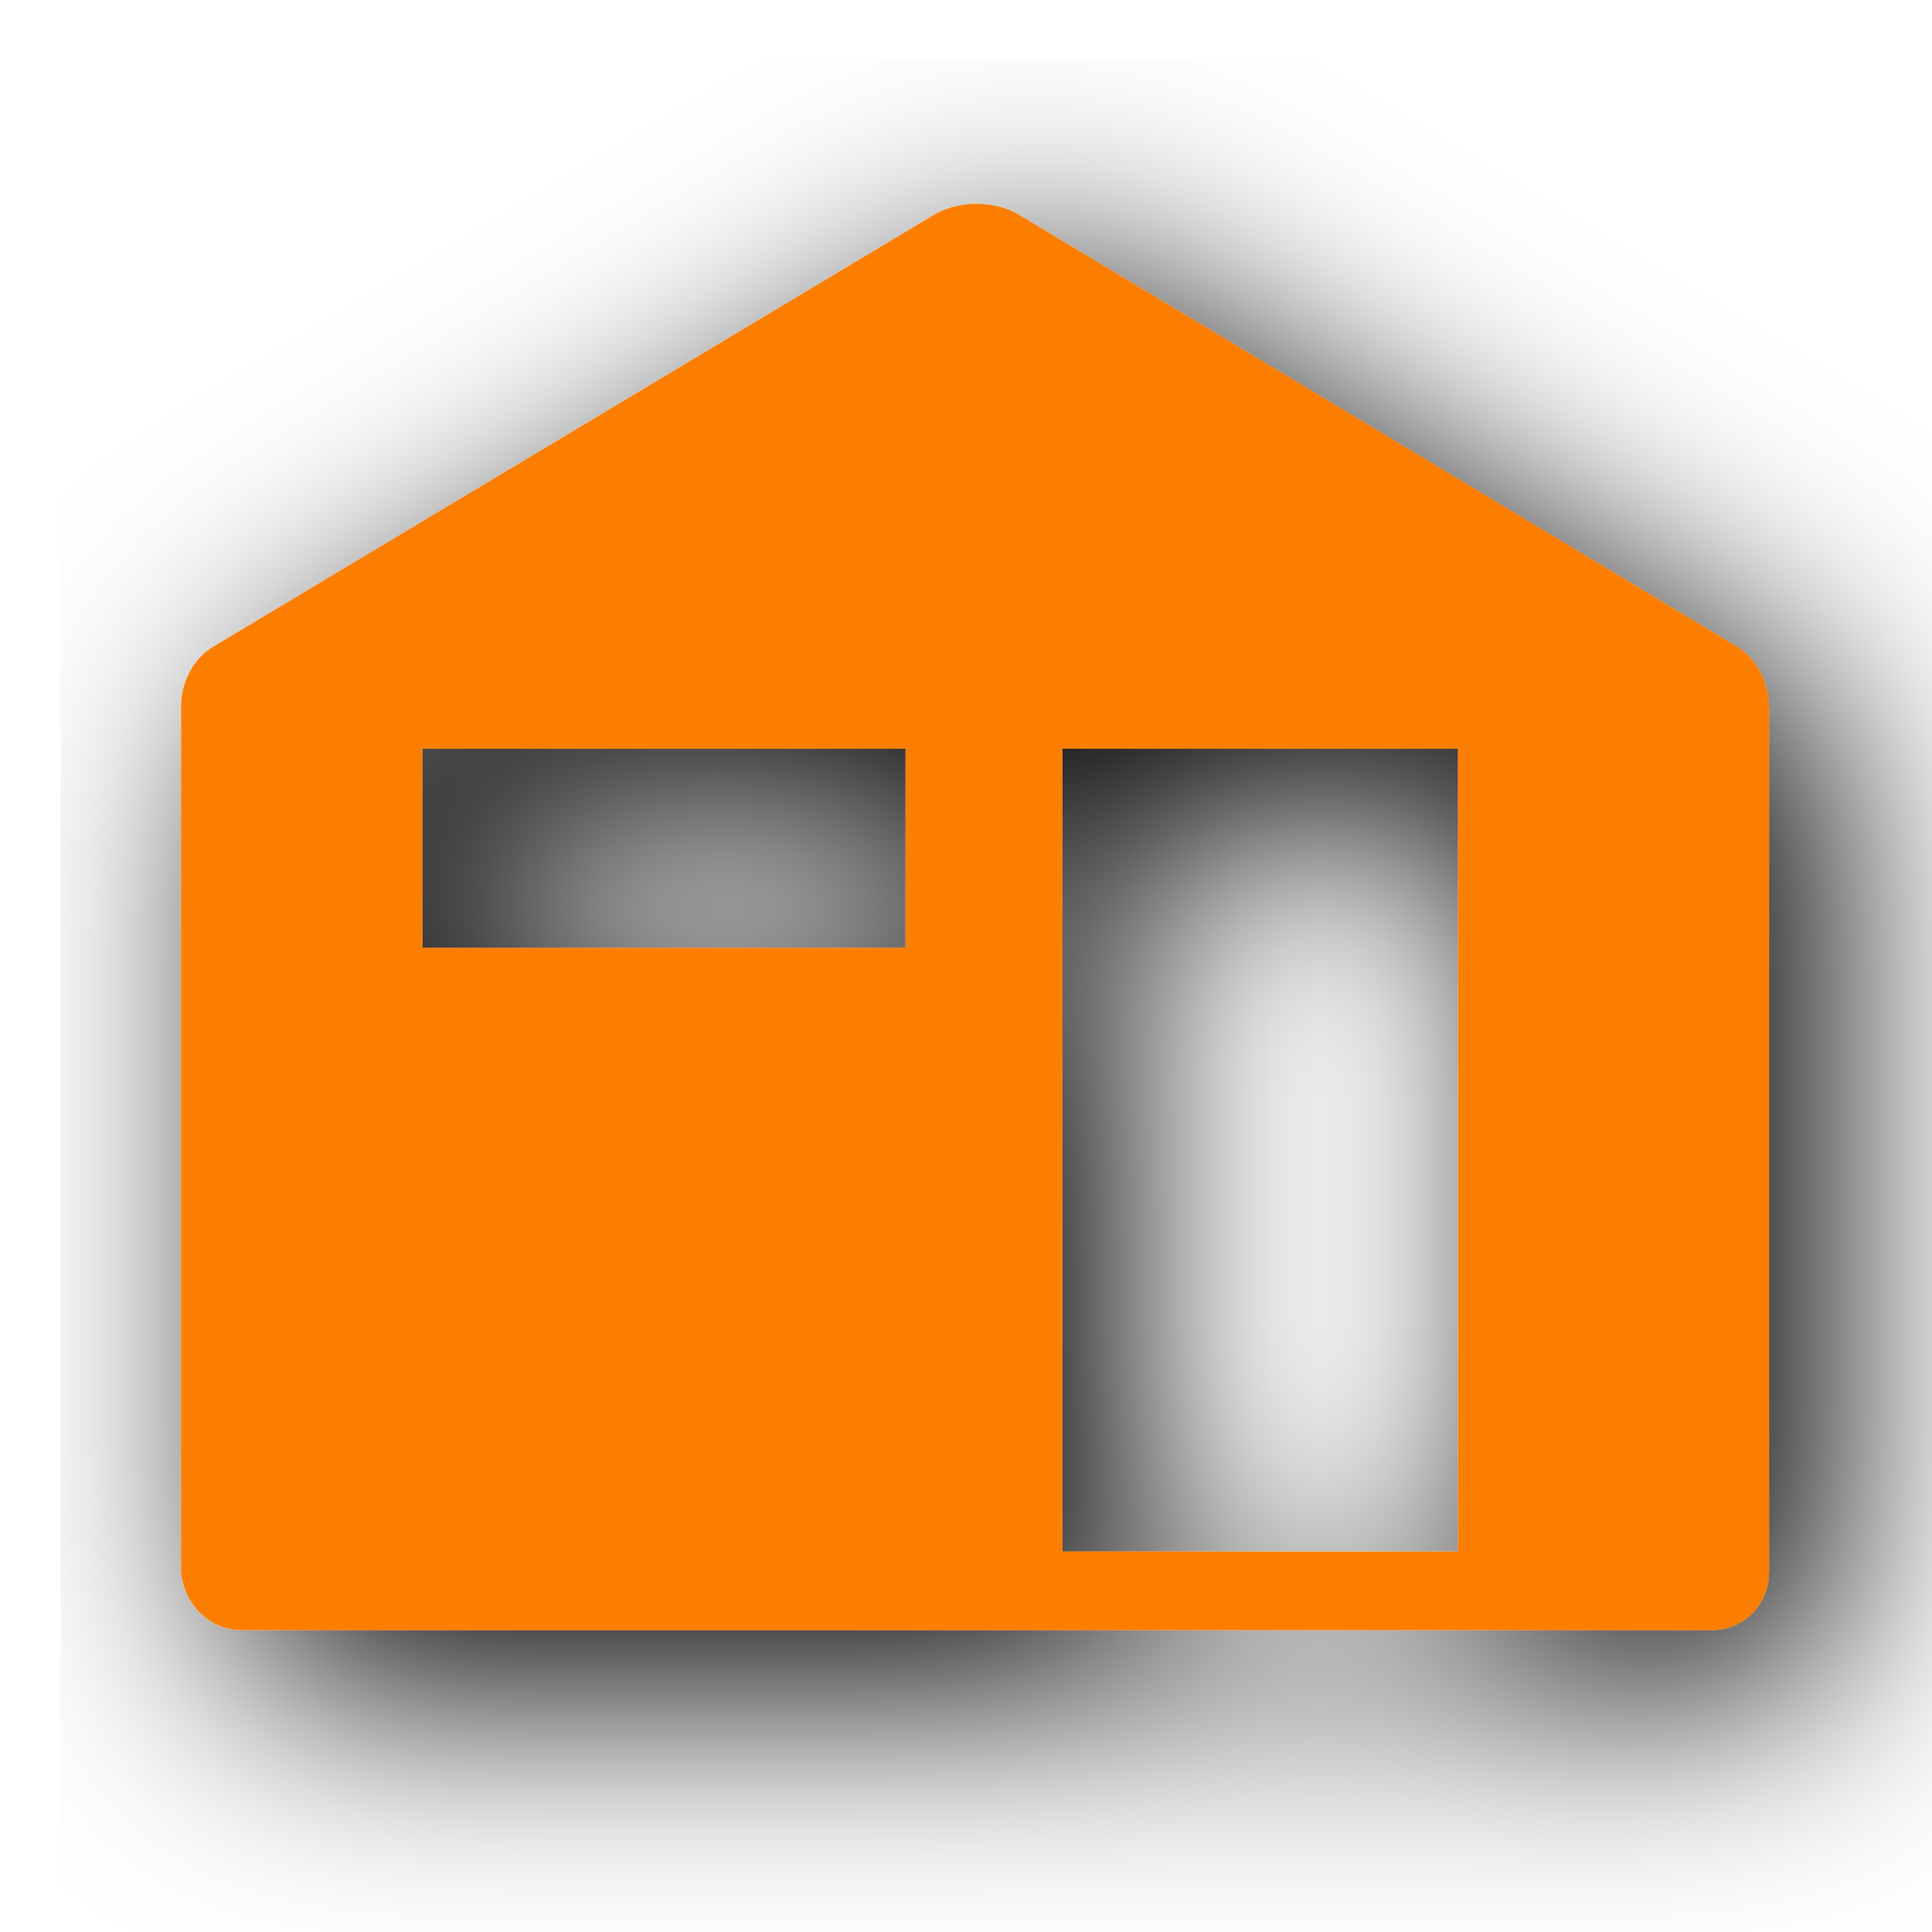
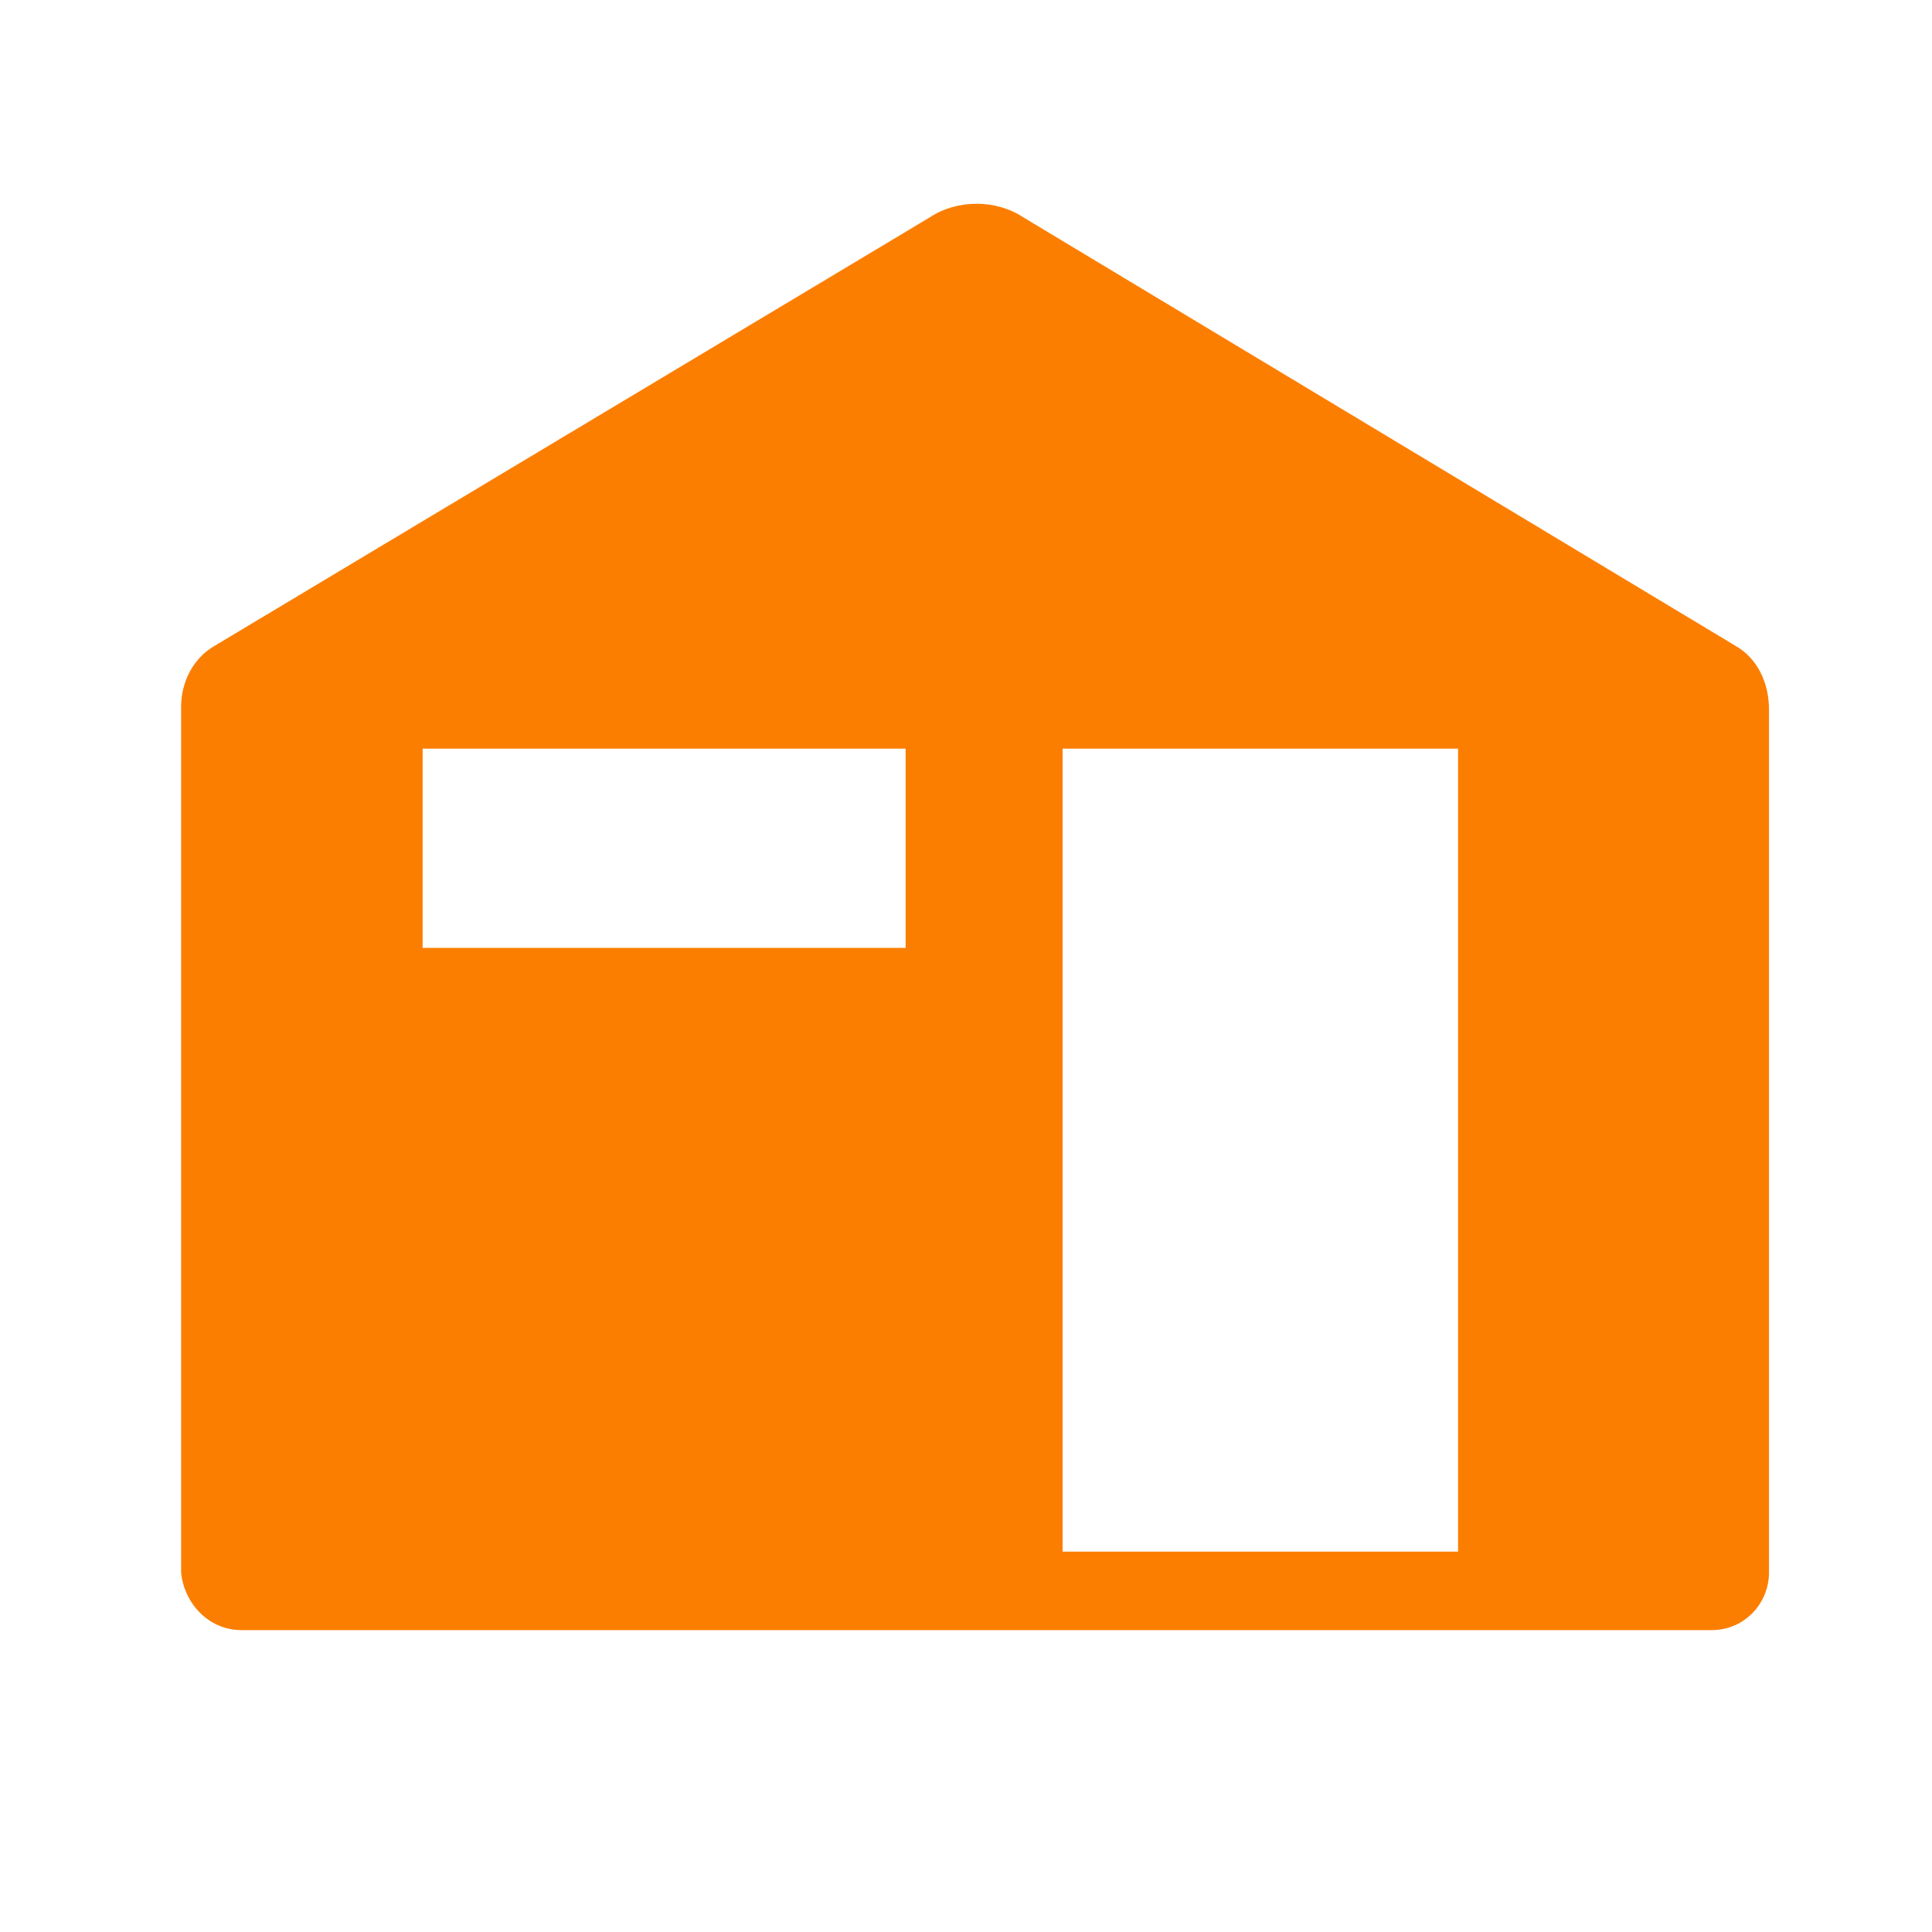
- <svg xmlns="http://www.w3.org/2000/svg" viewBox="0 0 64 64">
-   <style>
- 		.p1 {
- 			fill: #fc7e00;
- 			filter: drop-shadow(2px 2px 4px #000000);
- 		}
- 	</style>
-   <path class="p1" d="M57.5,21.4L33.9,7.2c-0.9-0.6-2.2-0.6-3.1,0L7.1,21.4c-0.7,0.4-1.1,1.2-1.1,2v28.7c0.1,1,0.9,1.9,2,1.9h48.7 c1.1,0,1.9-0.9,1.9-1.9V23.5C58.6,22.6,58.2,21.8,57.5,21.4z M30,31.4H14v-6.6h16V31.4z M48.3,51.4H35.2V24.8h13.1 C48.3,24.8,48.3,51.4,48.3,51.4z" />
+ <svg xmlns="http://www.w3.org/2000/svg" viewBox="0 0 64 64" fill="#fc7e00">
+   <path d="M57.5,21.4L33.9,7.2c-0.9-0.6-2.2-0.6-3.1,0L7.1,21.4c-0.7,0.4-1.1,1.2-1.1,2v28.7c0.1,1,0.9,1.9,2,1.9h48.7 c1.1,0,1.9-0.9,1.9-1.9V23.5C58.6,22.6,58.2,21.8,57.5,21.4z M30,31.4H14v-6.6h16V31.4z M48.3,51.4H35.2V24.8h13.1 C48.3,24.8,48.3,51.4,48.3,51.4z" />
</svg>
